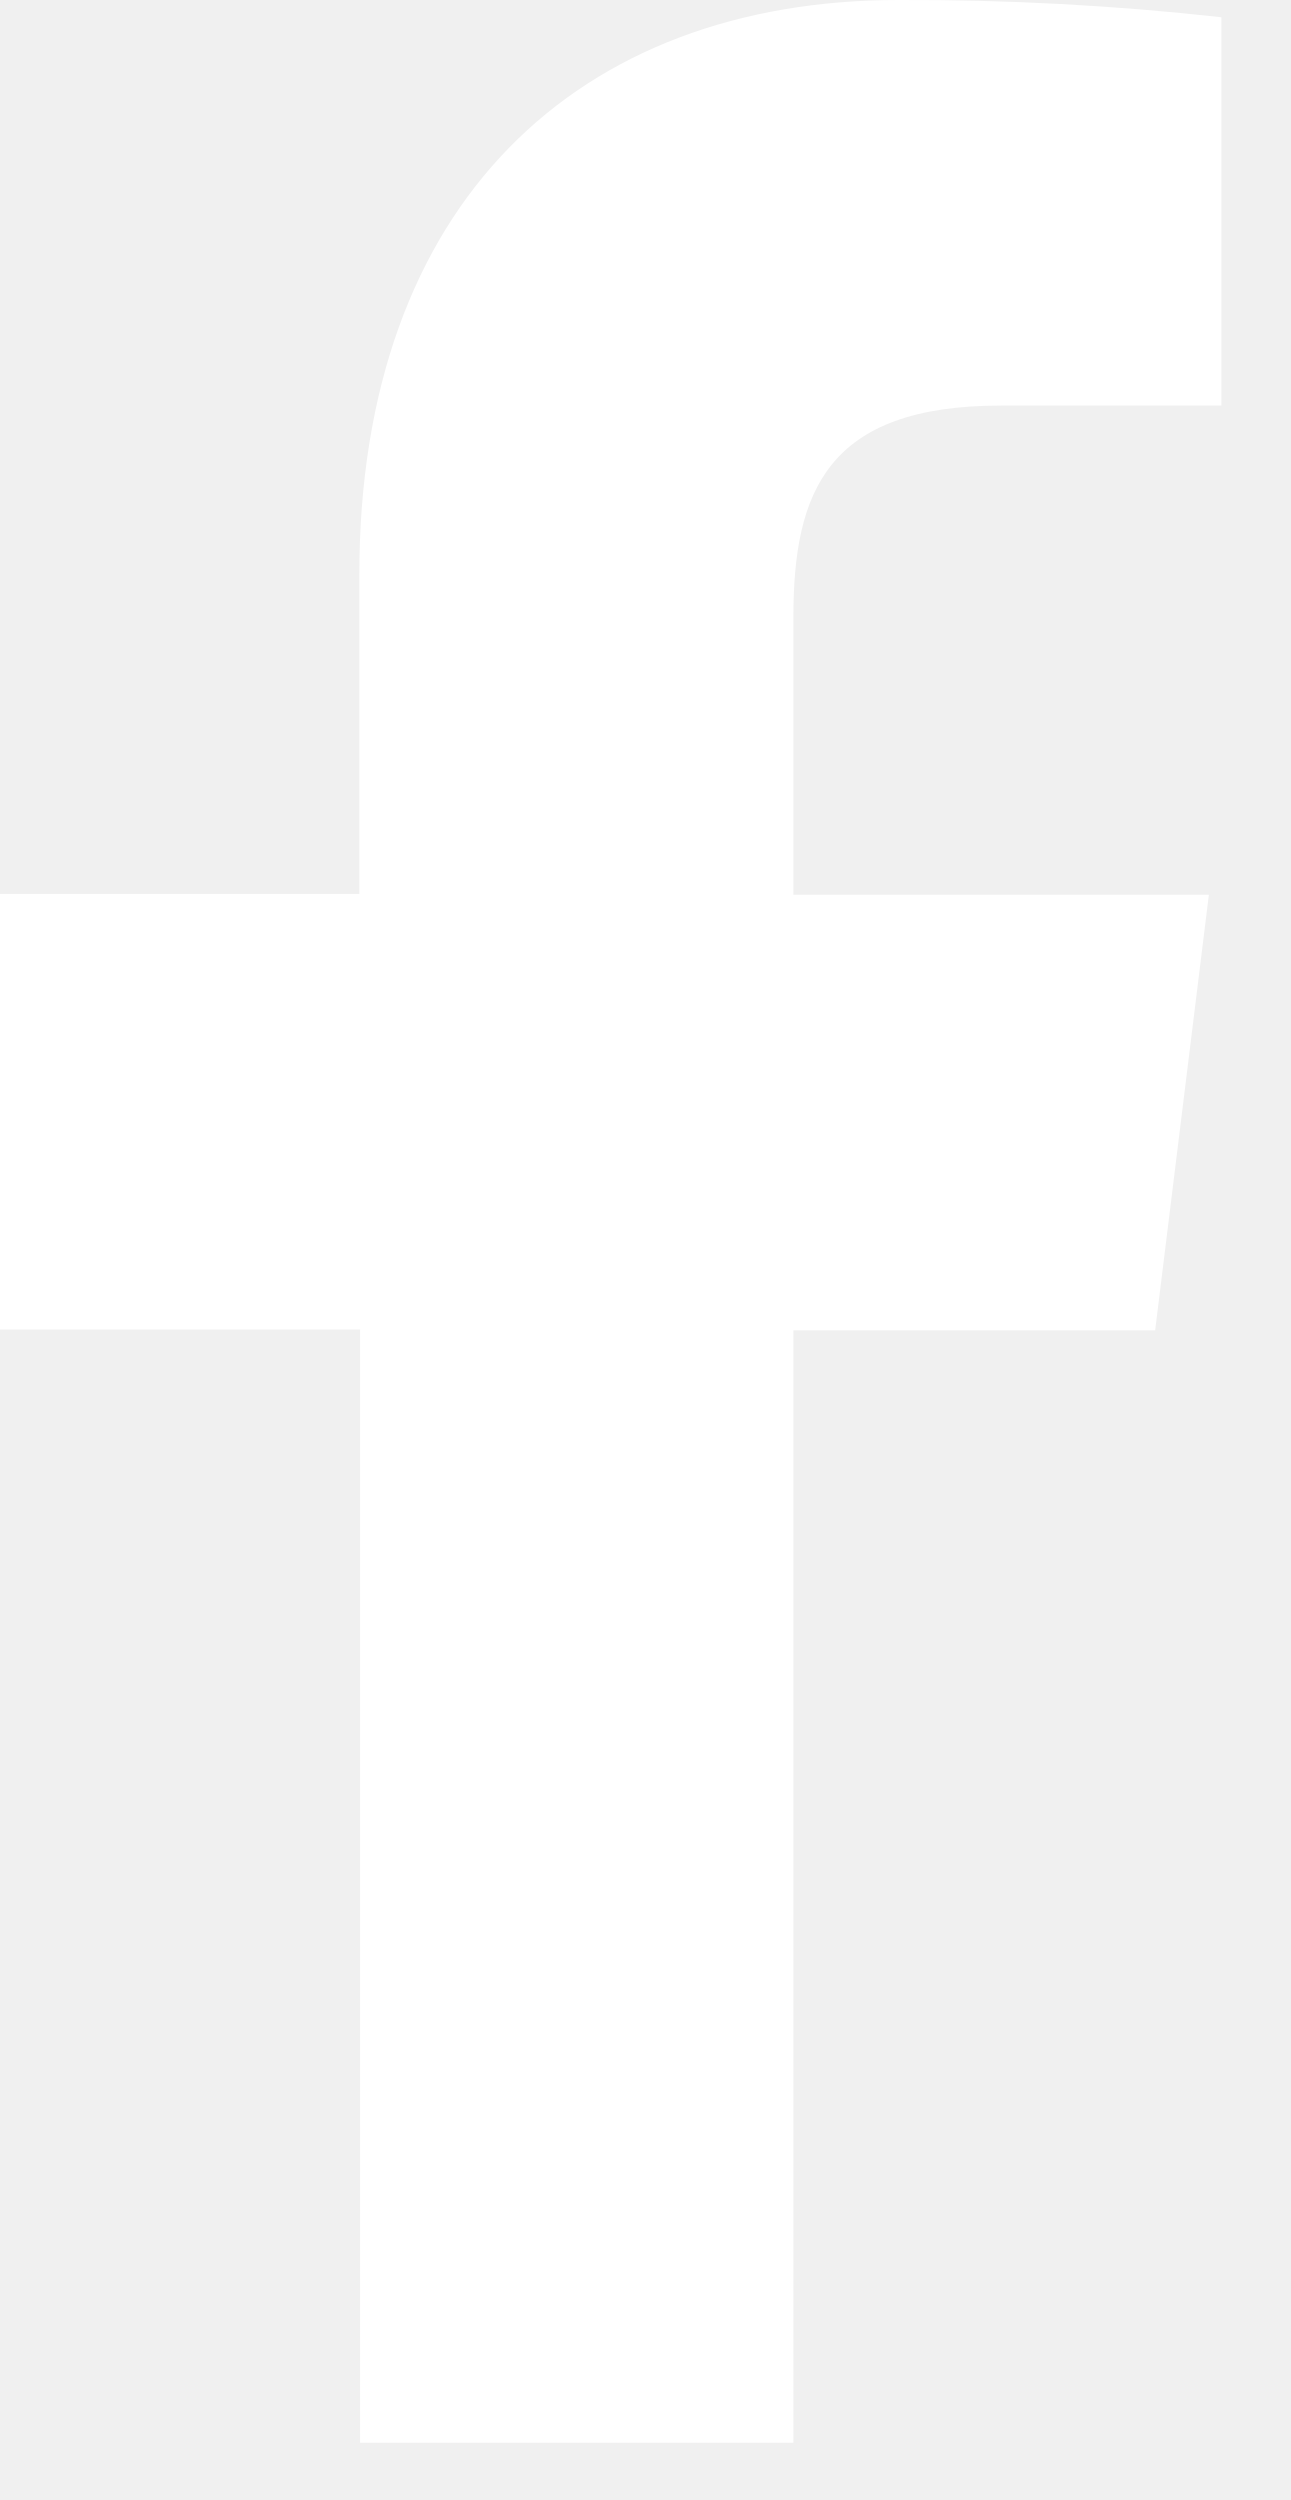
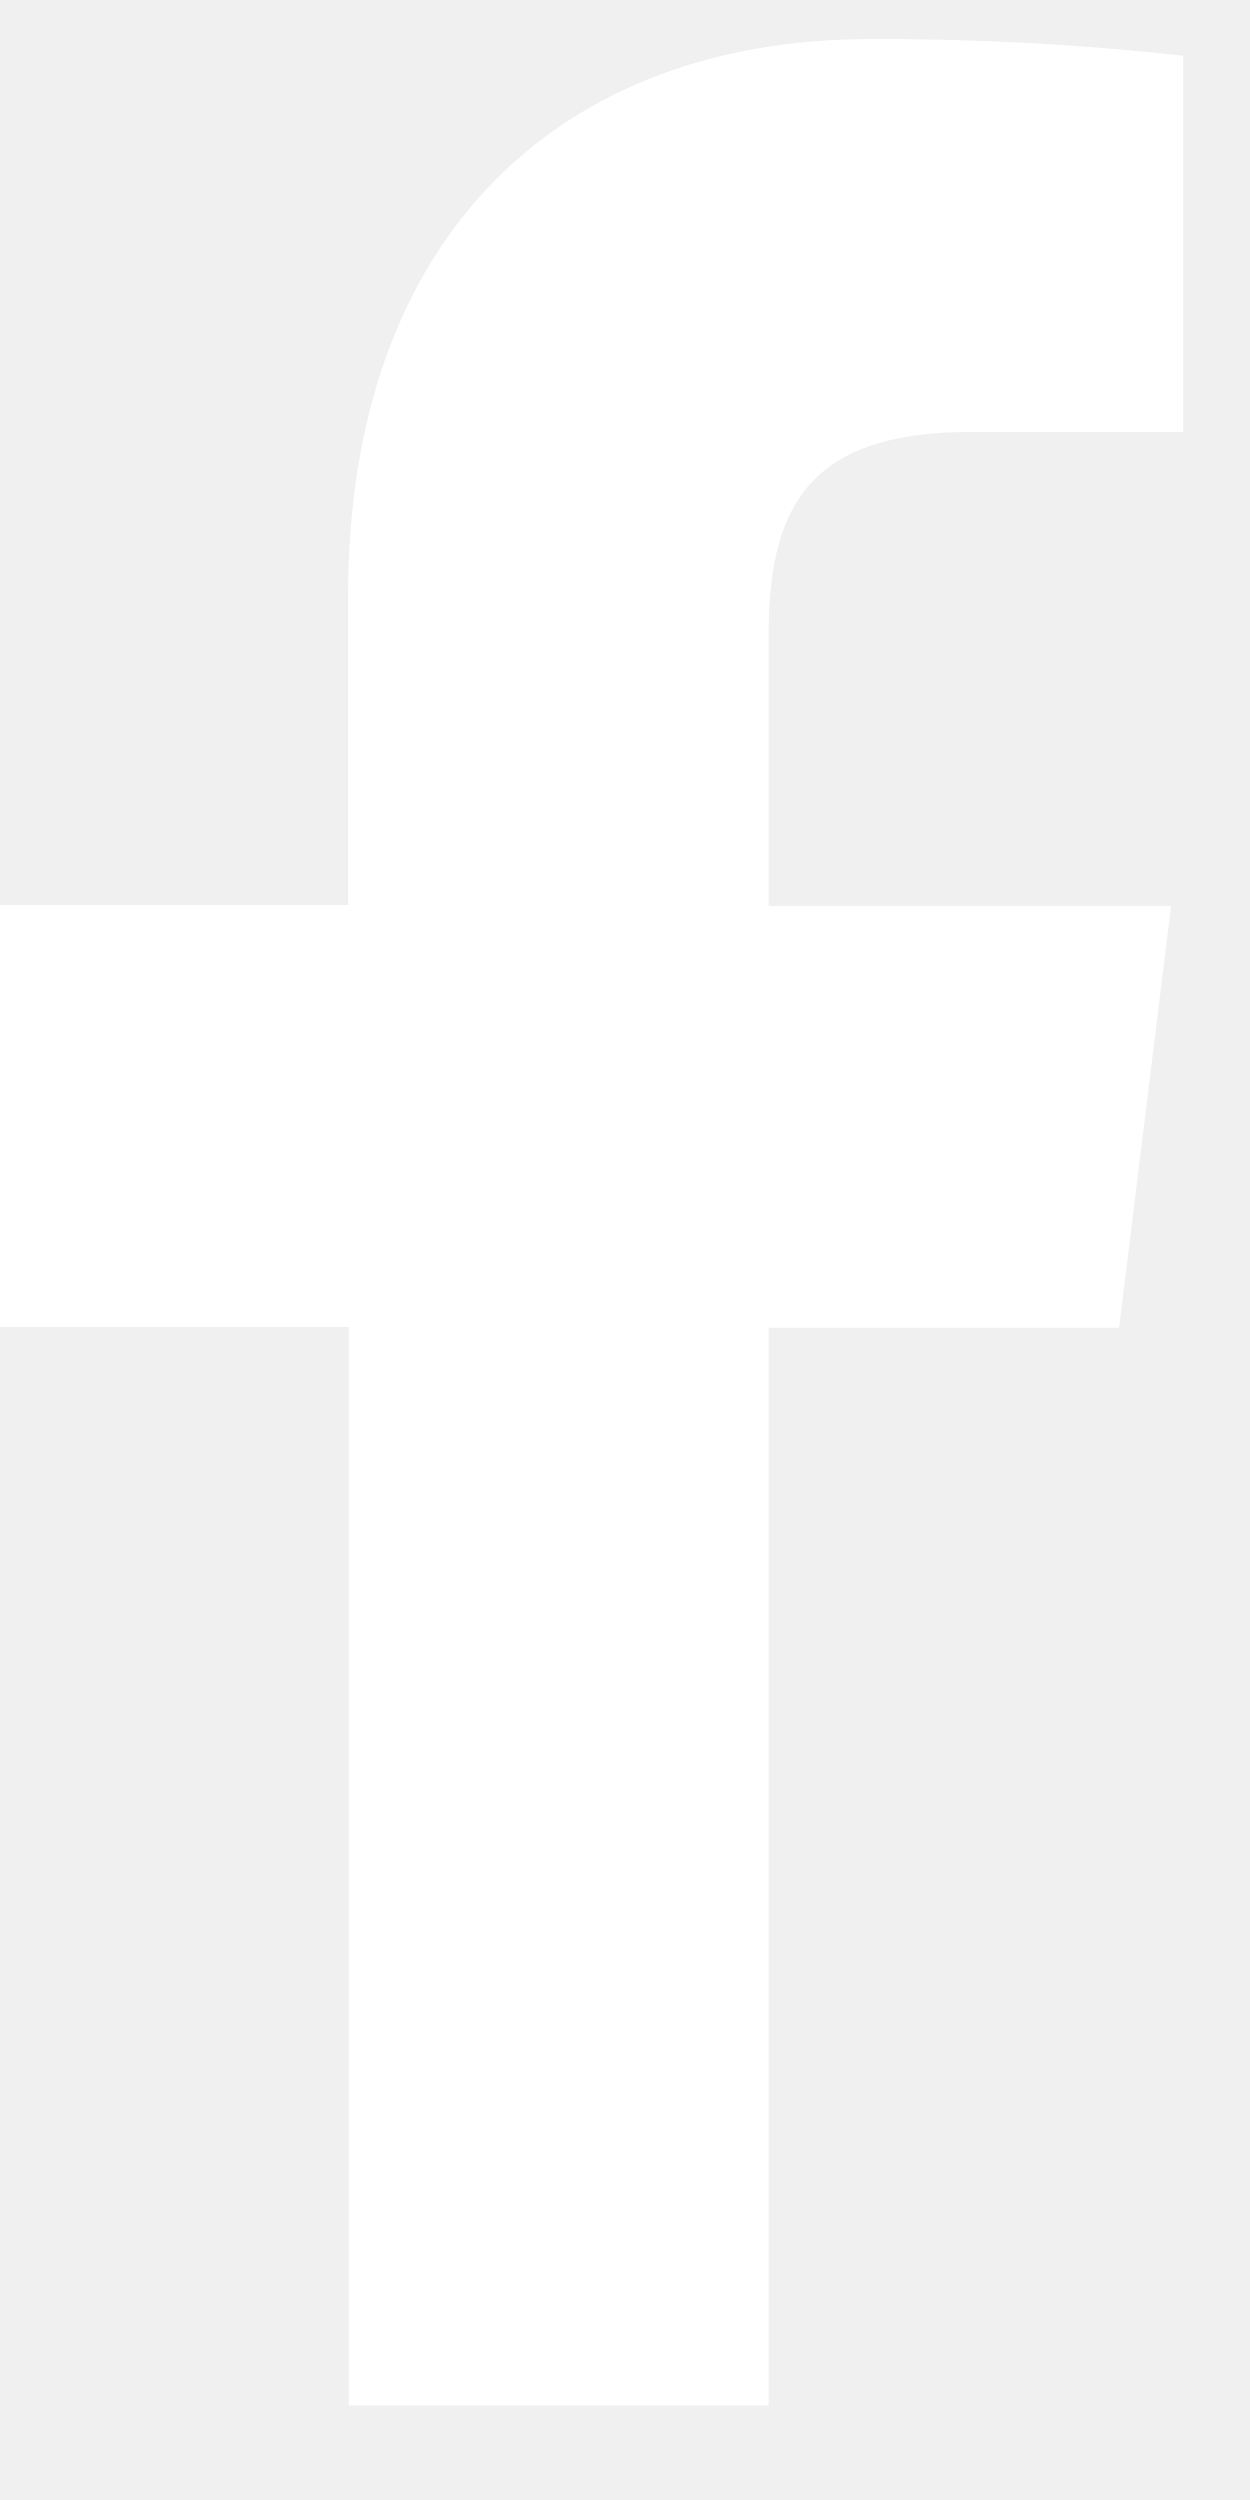
- <svg xmlns="http://www.w3.org/2000/svg" class="icons_black" width="16" height="31" viewBox="0 0 16 31" fill="none">
+ <svg xmlns="http://www.w3.org/2000/svg" class="icons_black" width="15" height="30" viewBox="0 0 16 31" fill="none">
  <path d="M9.838 30.29V16.496H14.324L14.99 11.095H9.838V7.655C9.838 6.096 10.257 5.029 12.413 5.029H15.145V0.214C13.815 0.066 12.479 -0.005 11.143 0C7.178 0 4.456 2.511 4.456 7.121V11.085H-0V16.486H4.465V30.29H9.838Z" fill="white" />
</svg>
